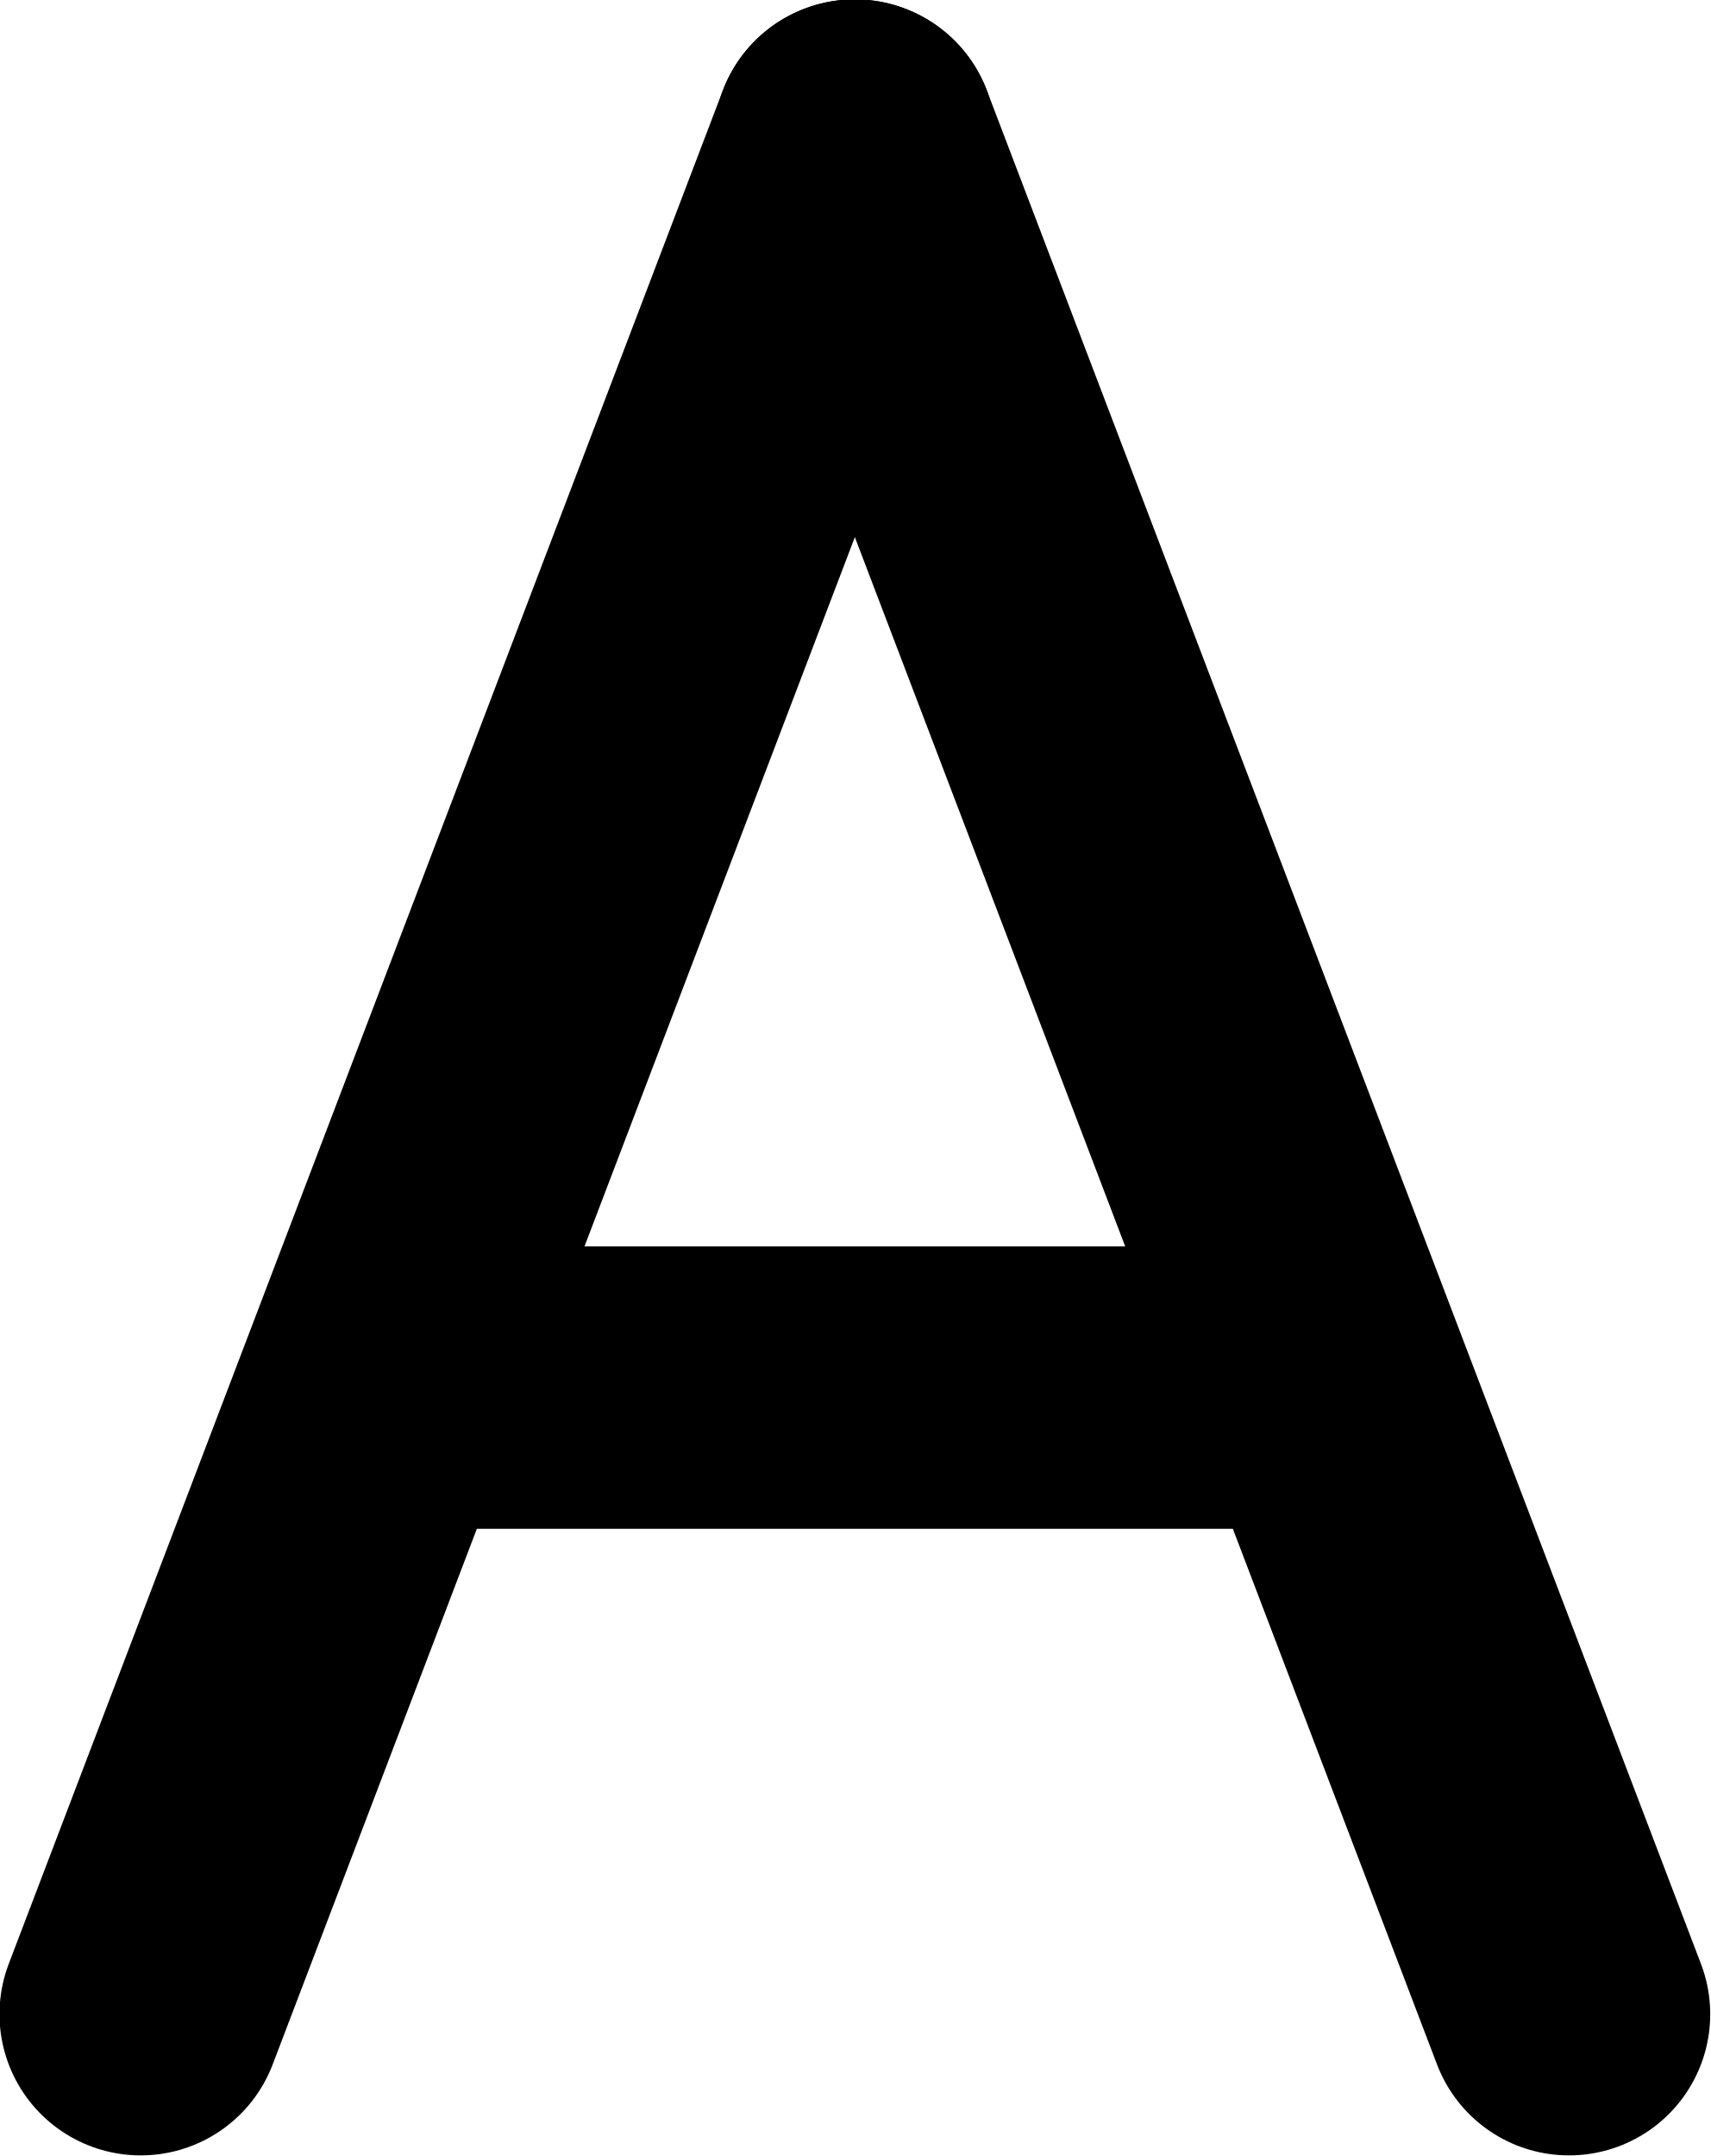
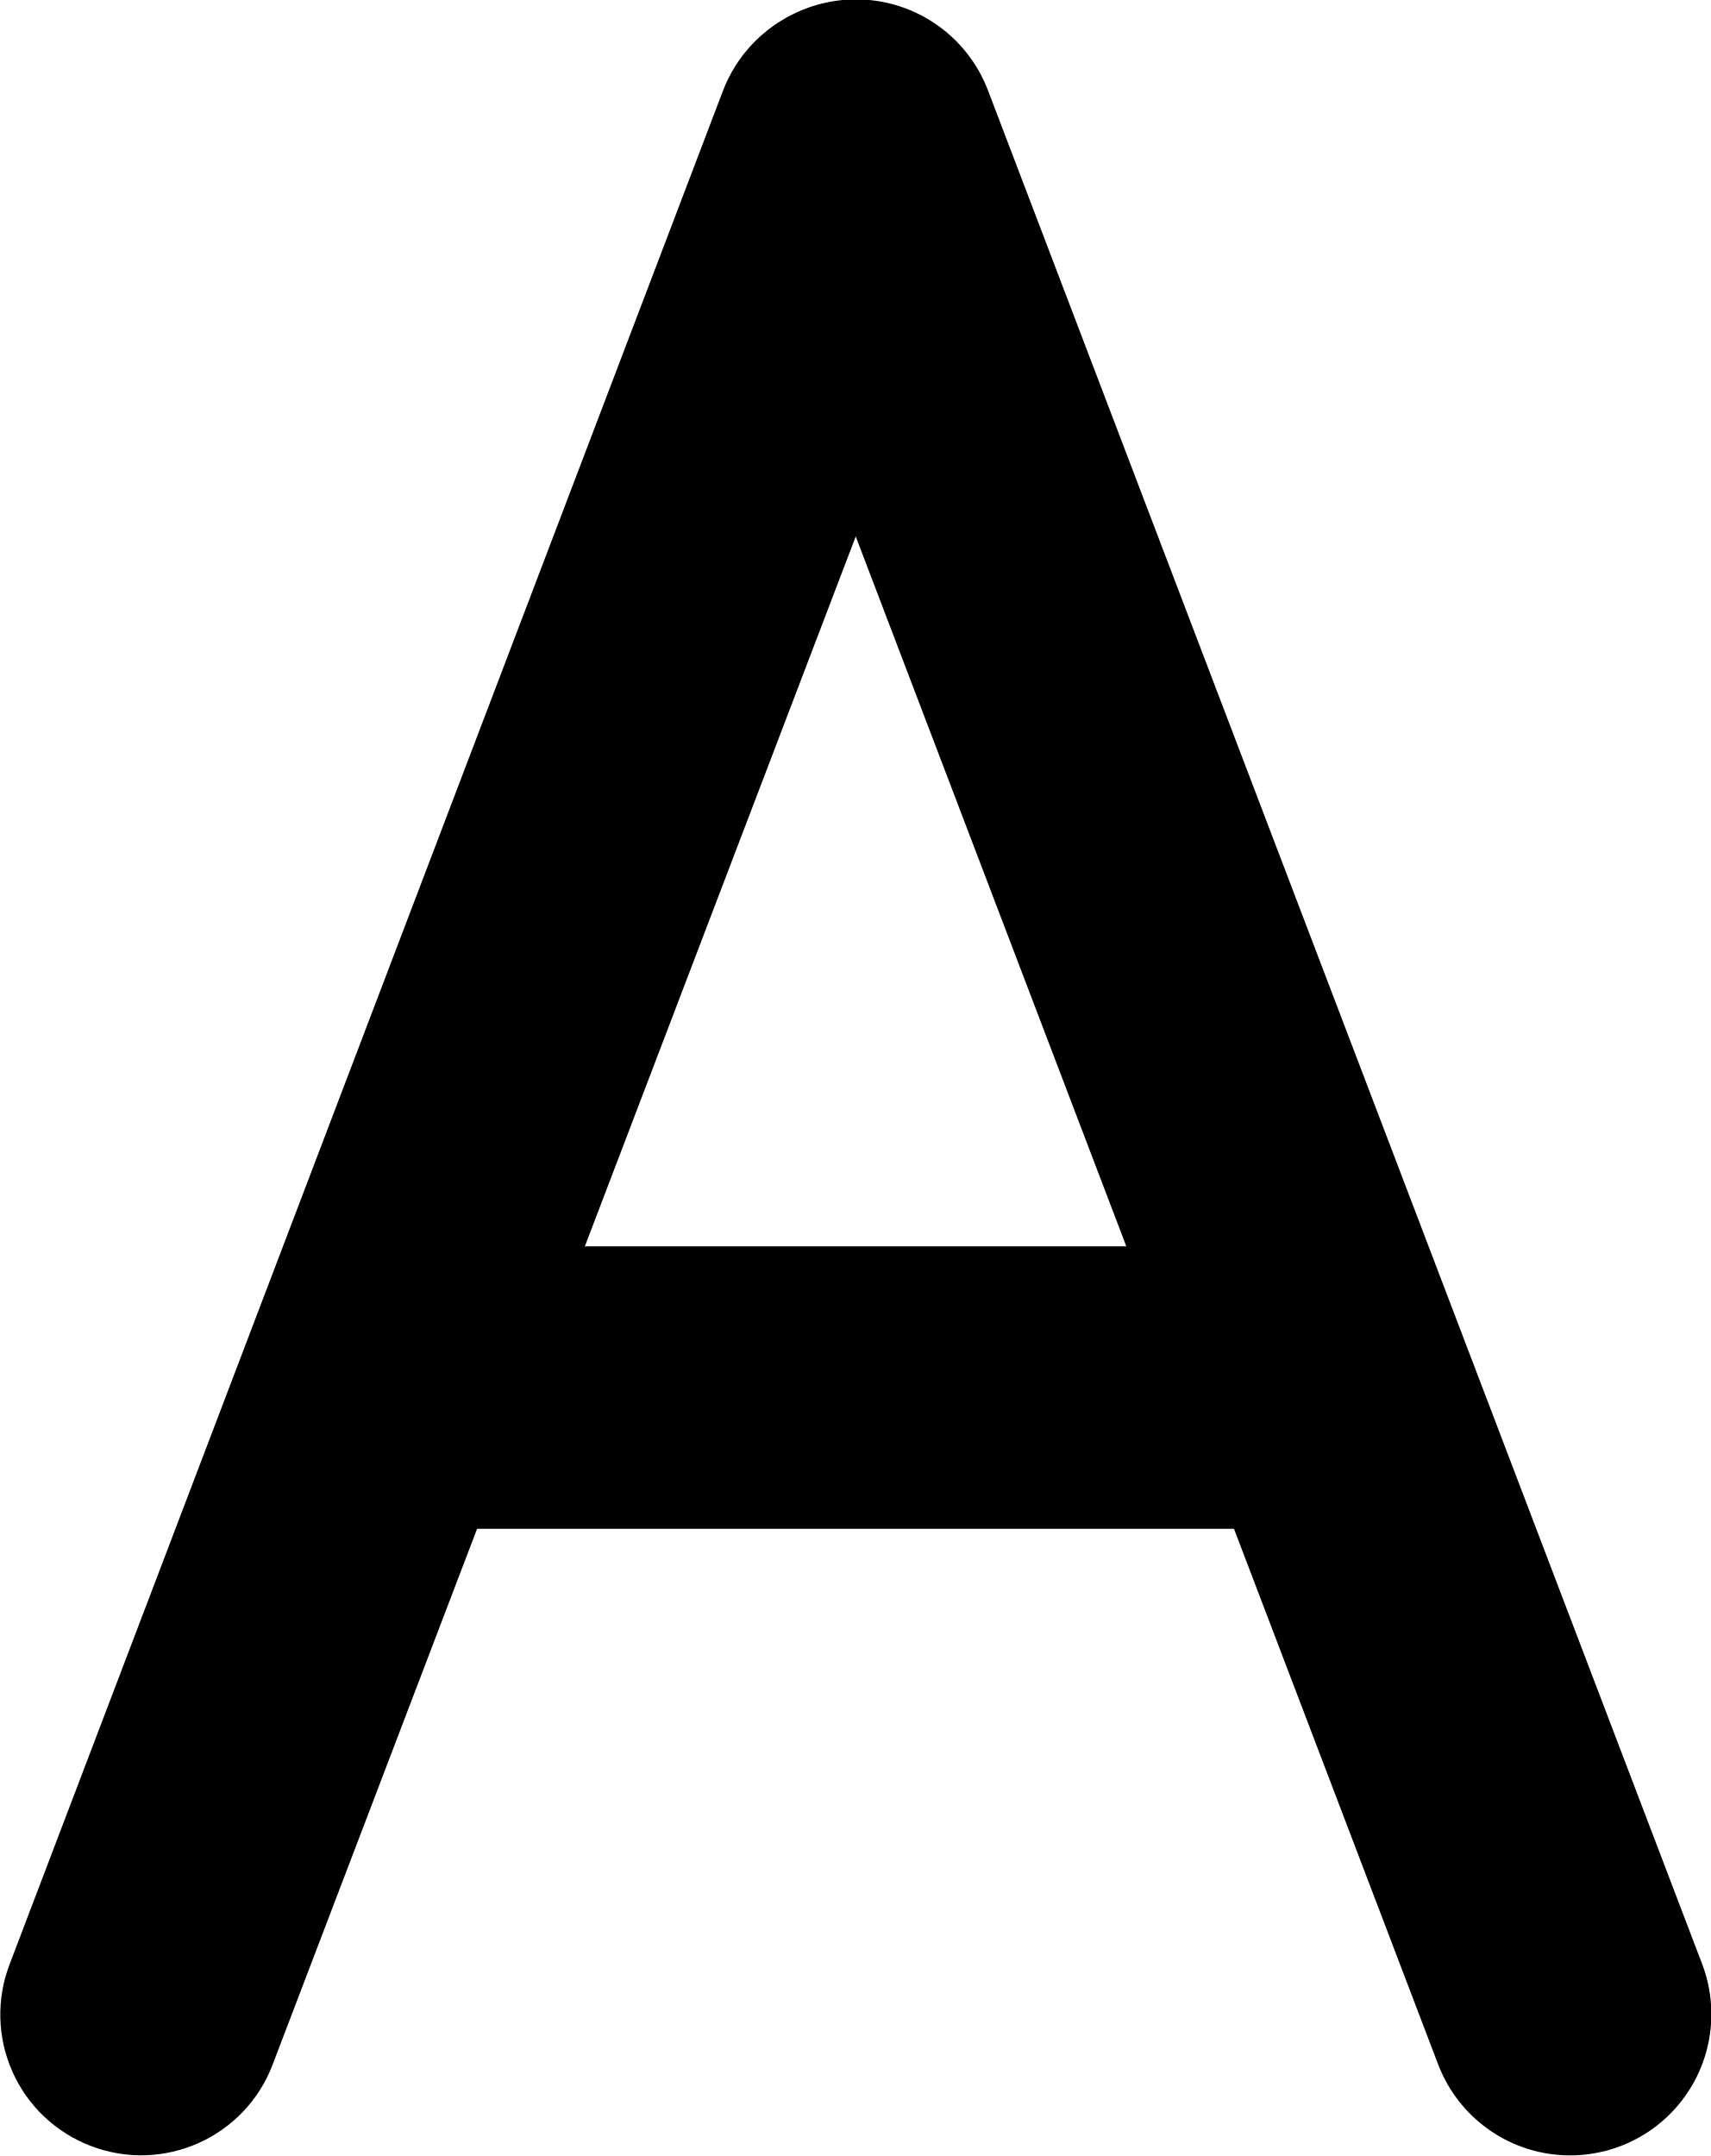
<svg xmlns="http://www.w3.org/2000/svg" version="1.1" width="1.387mm" height="1.748mm" viewBox="0 0 1.387 1.748" id="svg983">
  <defs id="defs983" />
-   <g id="g2" transform="translate(-21.09592,-87.62399)">
-     <path d="m 21.426,88.749 h 0.724" id="path329" style="fill:none;stroke:#000000;stroke-width:0.229;stroke-linecap:round;stroke-linejoin:round;stroke-dasharray:none;stroke-opacity:1" />
-     <path d="m 21.789,87.738 -0.579,1.519" id="path332" style="fill:none;stroke:#000000;stroke-width:0.229;stroke-linecap:round;stroke-linejoin:round;stroke-dasharray:none;stroke-opacity:1" />
-     <path d="m 22.368,89.257 -0.579,-1.519" id="path344" style="fill:none;stroke:#000000;stroke-width:0.229;stroke-linecap:round;stroke-linejoin:round;stroke-dasharray:none;stroke-opacity:1" />
-   </g>
+   <path d="m 0.33,1.125 h 0.724" id="path329" style="fill:none;stroke:#000000;stroke-width:0.229;stroke-linecap:round;stroke-linejoin:round;stroke-dasharray:none;stroke-opacity:1" />
+   <path style="baseline-shift:baseline;display:inline;overflow:visible;vector-effect:none;stroke-linecap:round;stroke-linejoin:round;enable-background:accumulate;stop-color:#000000;stop-opacity:1;opacity:1" d="M 0.734,0.008 A 0.114,0.114 0 0 0 0.586,0.074 L 0.008,1.592 A 0.114,0.114 0 0 0 0.074,1.74 0.114,0.114 0 0 0 0.221,1.674 L 0.801,0.154 A 0.114,0.114 0 0 0 0.734,0.008 Z" id="path332" />
+   <path d="m 1.273,1.633 -0.579,-1.519" id="path344" style="fill:none;stroke:#000000;stroke-width:0.229;stroke-linecap:round;stroke-linejoin:round;stroke-dasharray:none;stroke-opacity:1" />
</svg>
